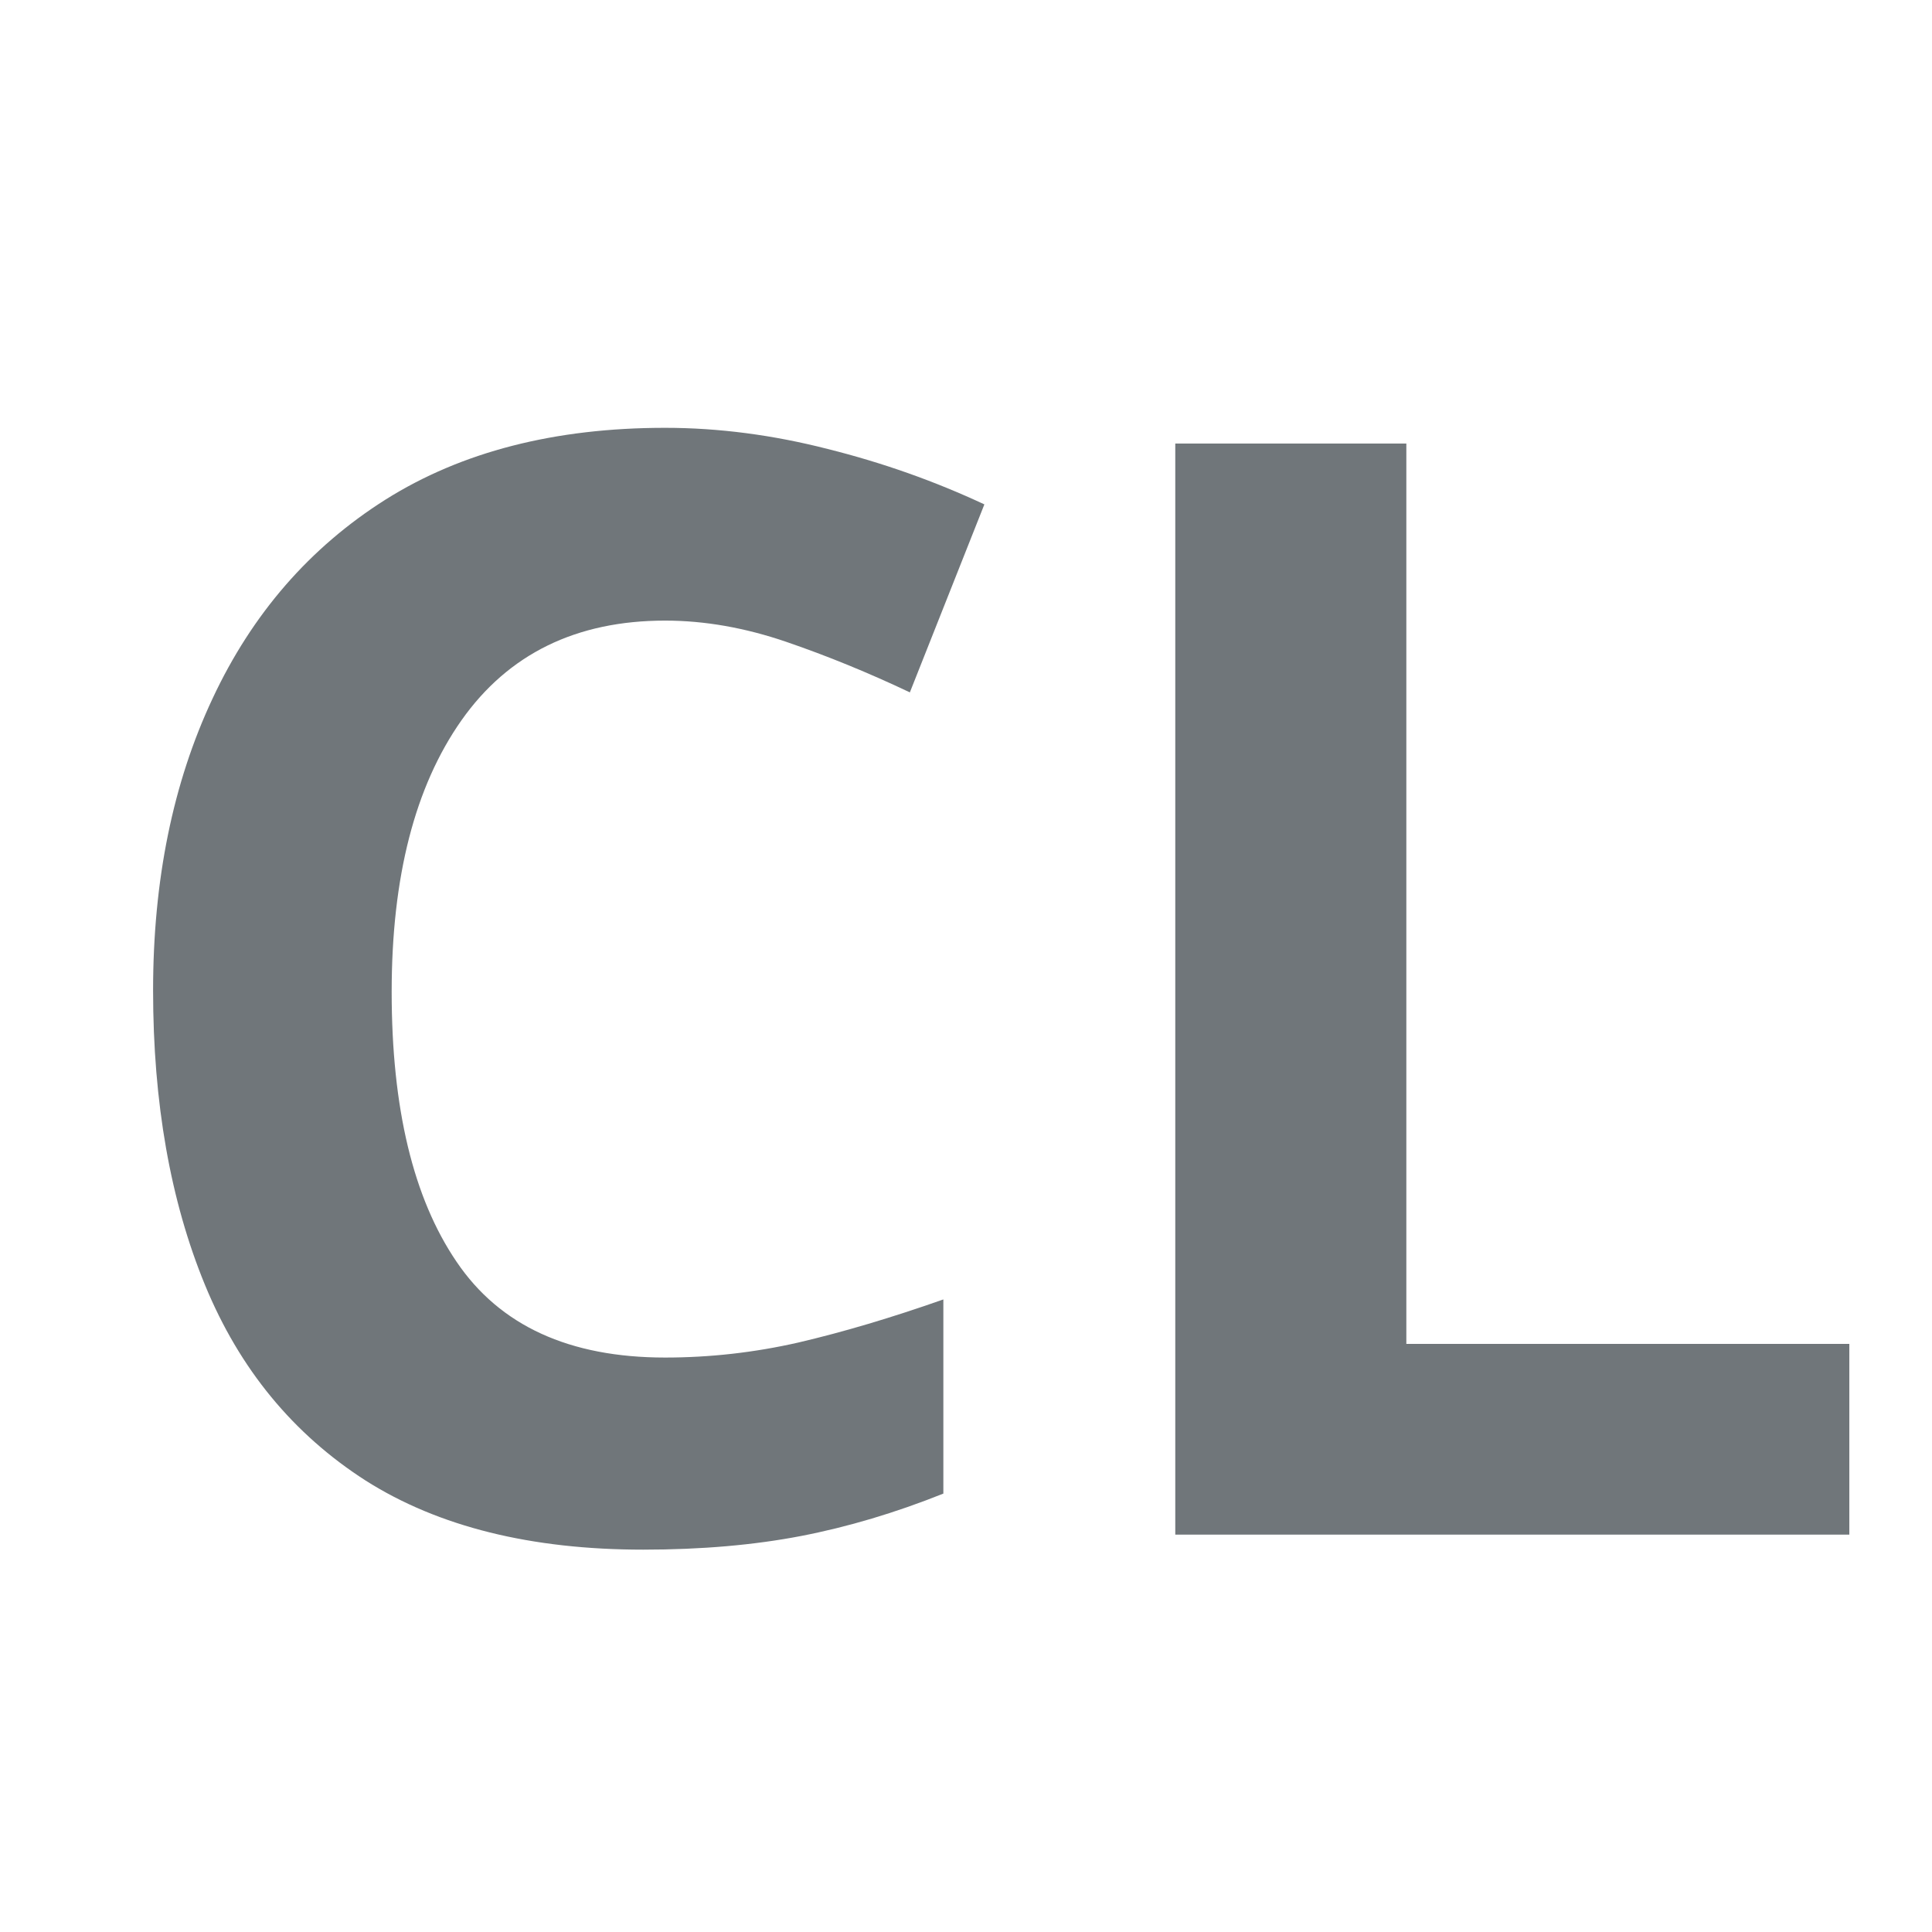
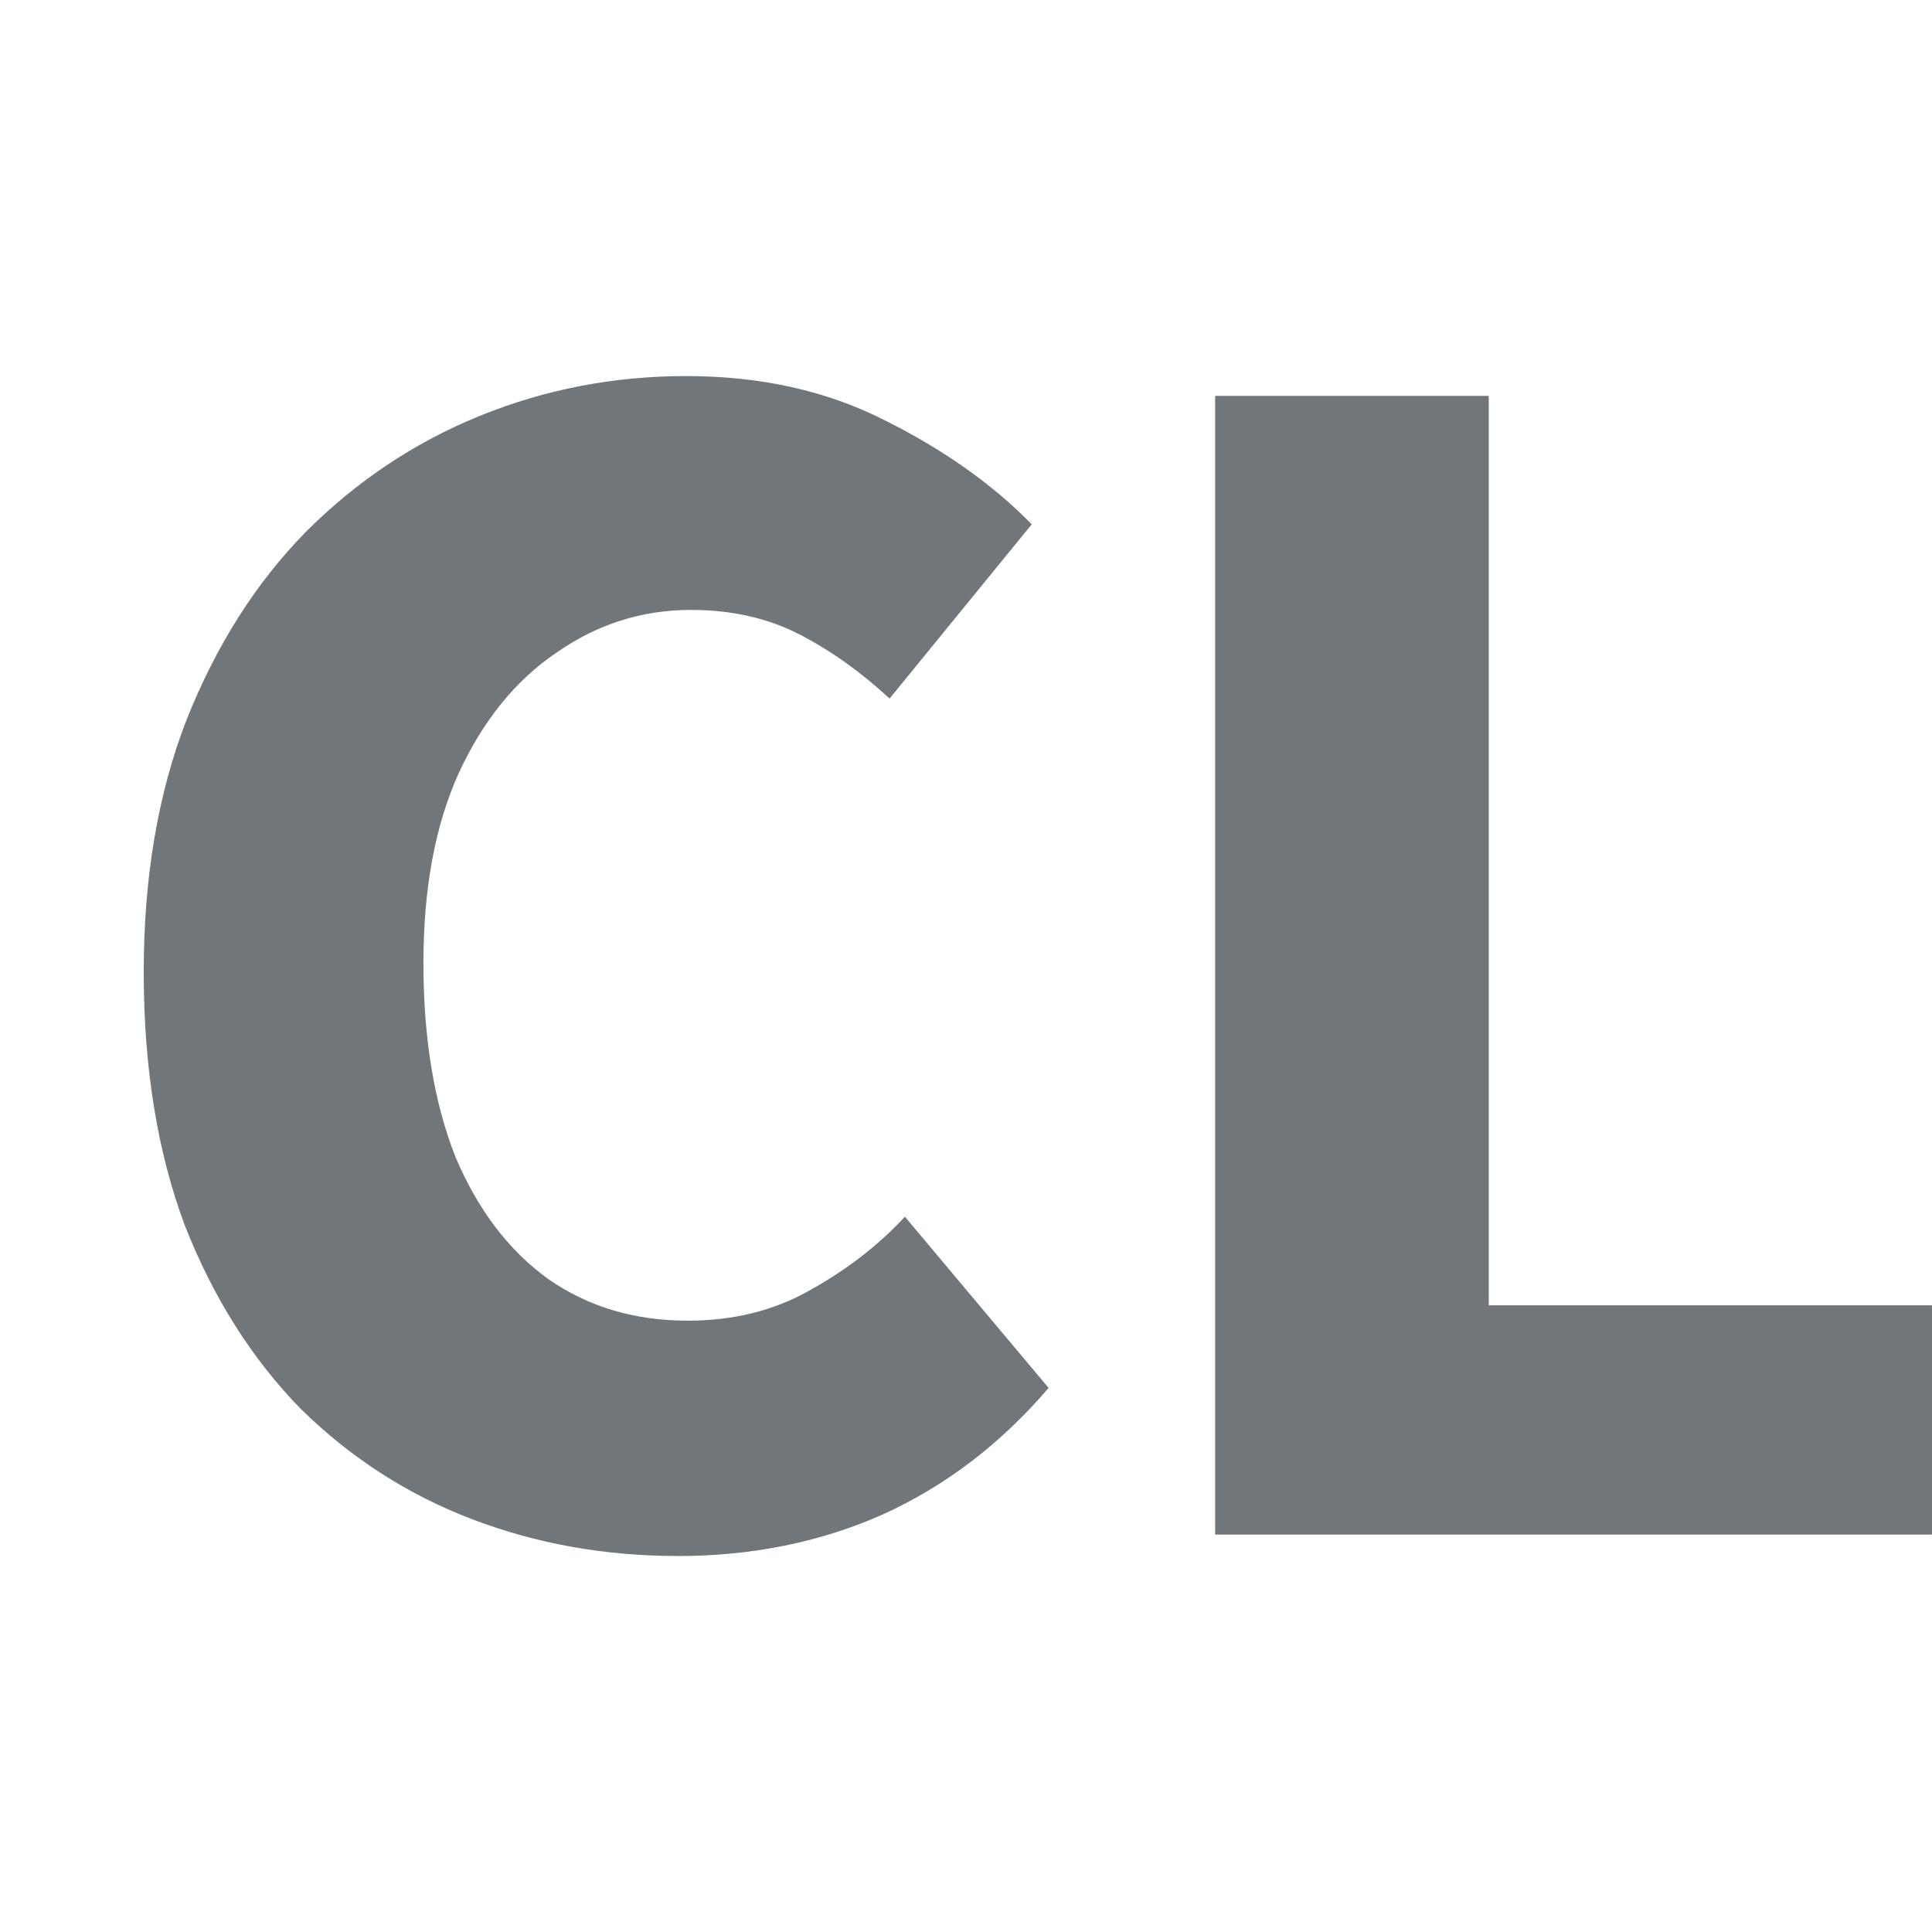
- <svg xmlns="http://www.w3.org/2000/svg" width="44.158mm" height="44.158mm" viewBox="0 0 44.158 44.158" version="1.1" id="svg1">
+ <svg xmlns="http://www.w3.org/2000/svg" width="44.158mm" height="44.158mm" viewBox="0 0 44.158 44.158" version="1.1" id="svg1" xml:space="preserve">
  <defs id="defs1" />
  <g id="layer1" transform="translate(-220.1651,-80.22954)">
    <rect style="opacity:0;fill:#f00000;fill-opacity:1;stroke:#f00000;stroke-width:12.536;stroke-linecap:round;stroke-linejoin:round;stroke-dasharray:none;stroke-opacity:1" id="rect20" width="31.621" height="31.621" x="226.433" y="86.498" ry="0" />
-     <text xml:space="preserve" style="font-style:normal;font-variant:normal;font-weight:900;font-stretch:normal;font-size:34.934px;line-height:0;font-family:'Noto Sans KR';-inkscape-font-specification:'Noto Sans KR Heavy';text-align:start;letter-spacing:0px;writing-mode:lr-tb;direction:ltr;text-anchor:start;opacity:1;fill:#70767a;fill-opacity:1;stroke:none;stroke-width:9.704;stroke-linecap:round;stroke-linejoin:round;stroke-dasharray:none;stroke-opacity:1" x="221.633" y="115.304" id="text20">
-       <tspan id="tspan20" style="fill:#70767a;fill-opacity:1;stroke:none;stroke-width:9.704;stroke-opacity:1" x="221.633" y="115.304">CL</tspan>
-     </text>
+     <path d="m 235.642,115.793 q -2.48,0 -4.681,-0.838 -2.201,-0.838 -3.913,-2.515 -1.677,-1.712 -2.655,-4.192 -0.943,-2.515 -0.943,-5.799 0,-3.249 0.978,-5.764 1.013,-2.55 2.725,-4.297 1.747,-1.747 3.982,-2.655 2.236,-0.908 4.716,-0.908 2.55,0 4.541,1.013 2.026,1.013 3.354,2.376 l -3.249,3.982 q -0.978,-0.908 -2.061,-1.467 -1.083,-0.559 -2.48,-0.559 -1.677,0 -3.074,0.978 -1.397,0.943 -2.236,2.76 -0.803,1.782 -0.803,4.332 0,2.585 0.734,4.437 0.769,1.817 2.131,2.795 1.362,0.943 3.179,0.943 1.572,0 2.795,-0.699 1.258,-0.699 2.166,-1.677 l 3.284,3.913 q -1.642,1.921 -3.808,2.9 -2.131,0.943 -4.681,0.943 z m 12.297,-0.489 V 89.278 h 6.253 v 20.786 h 10.131 v 5.24 z" id="text20" style="font-weight:900;font-size:34.934px;line-height:0;font-family:'Noto Sans KR';-inkscape-font-specification:'Noto Sans KR Heavy';letter-spacing:0px;fill:#70767a;stroke-width:9.704;stroke-linecap:round;stroke-linejoin:round" aria-label="CL" />
  </g>
</svg>
